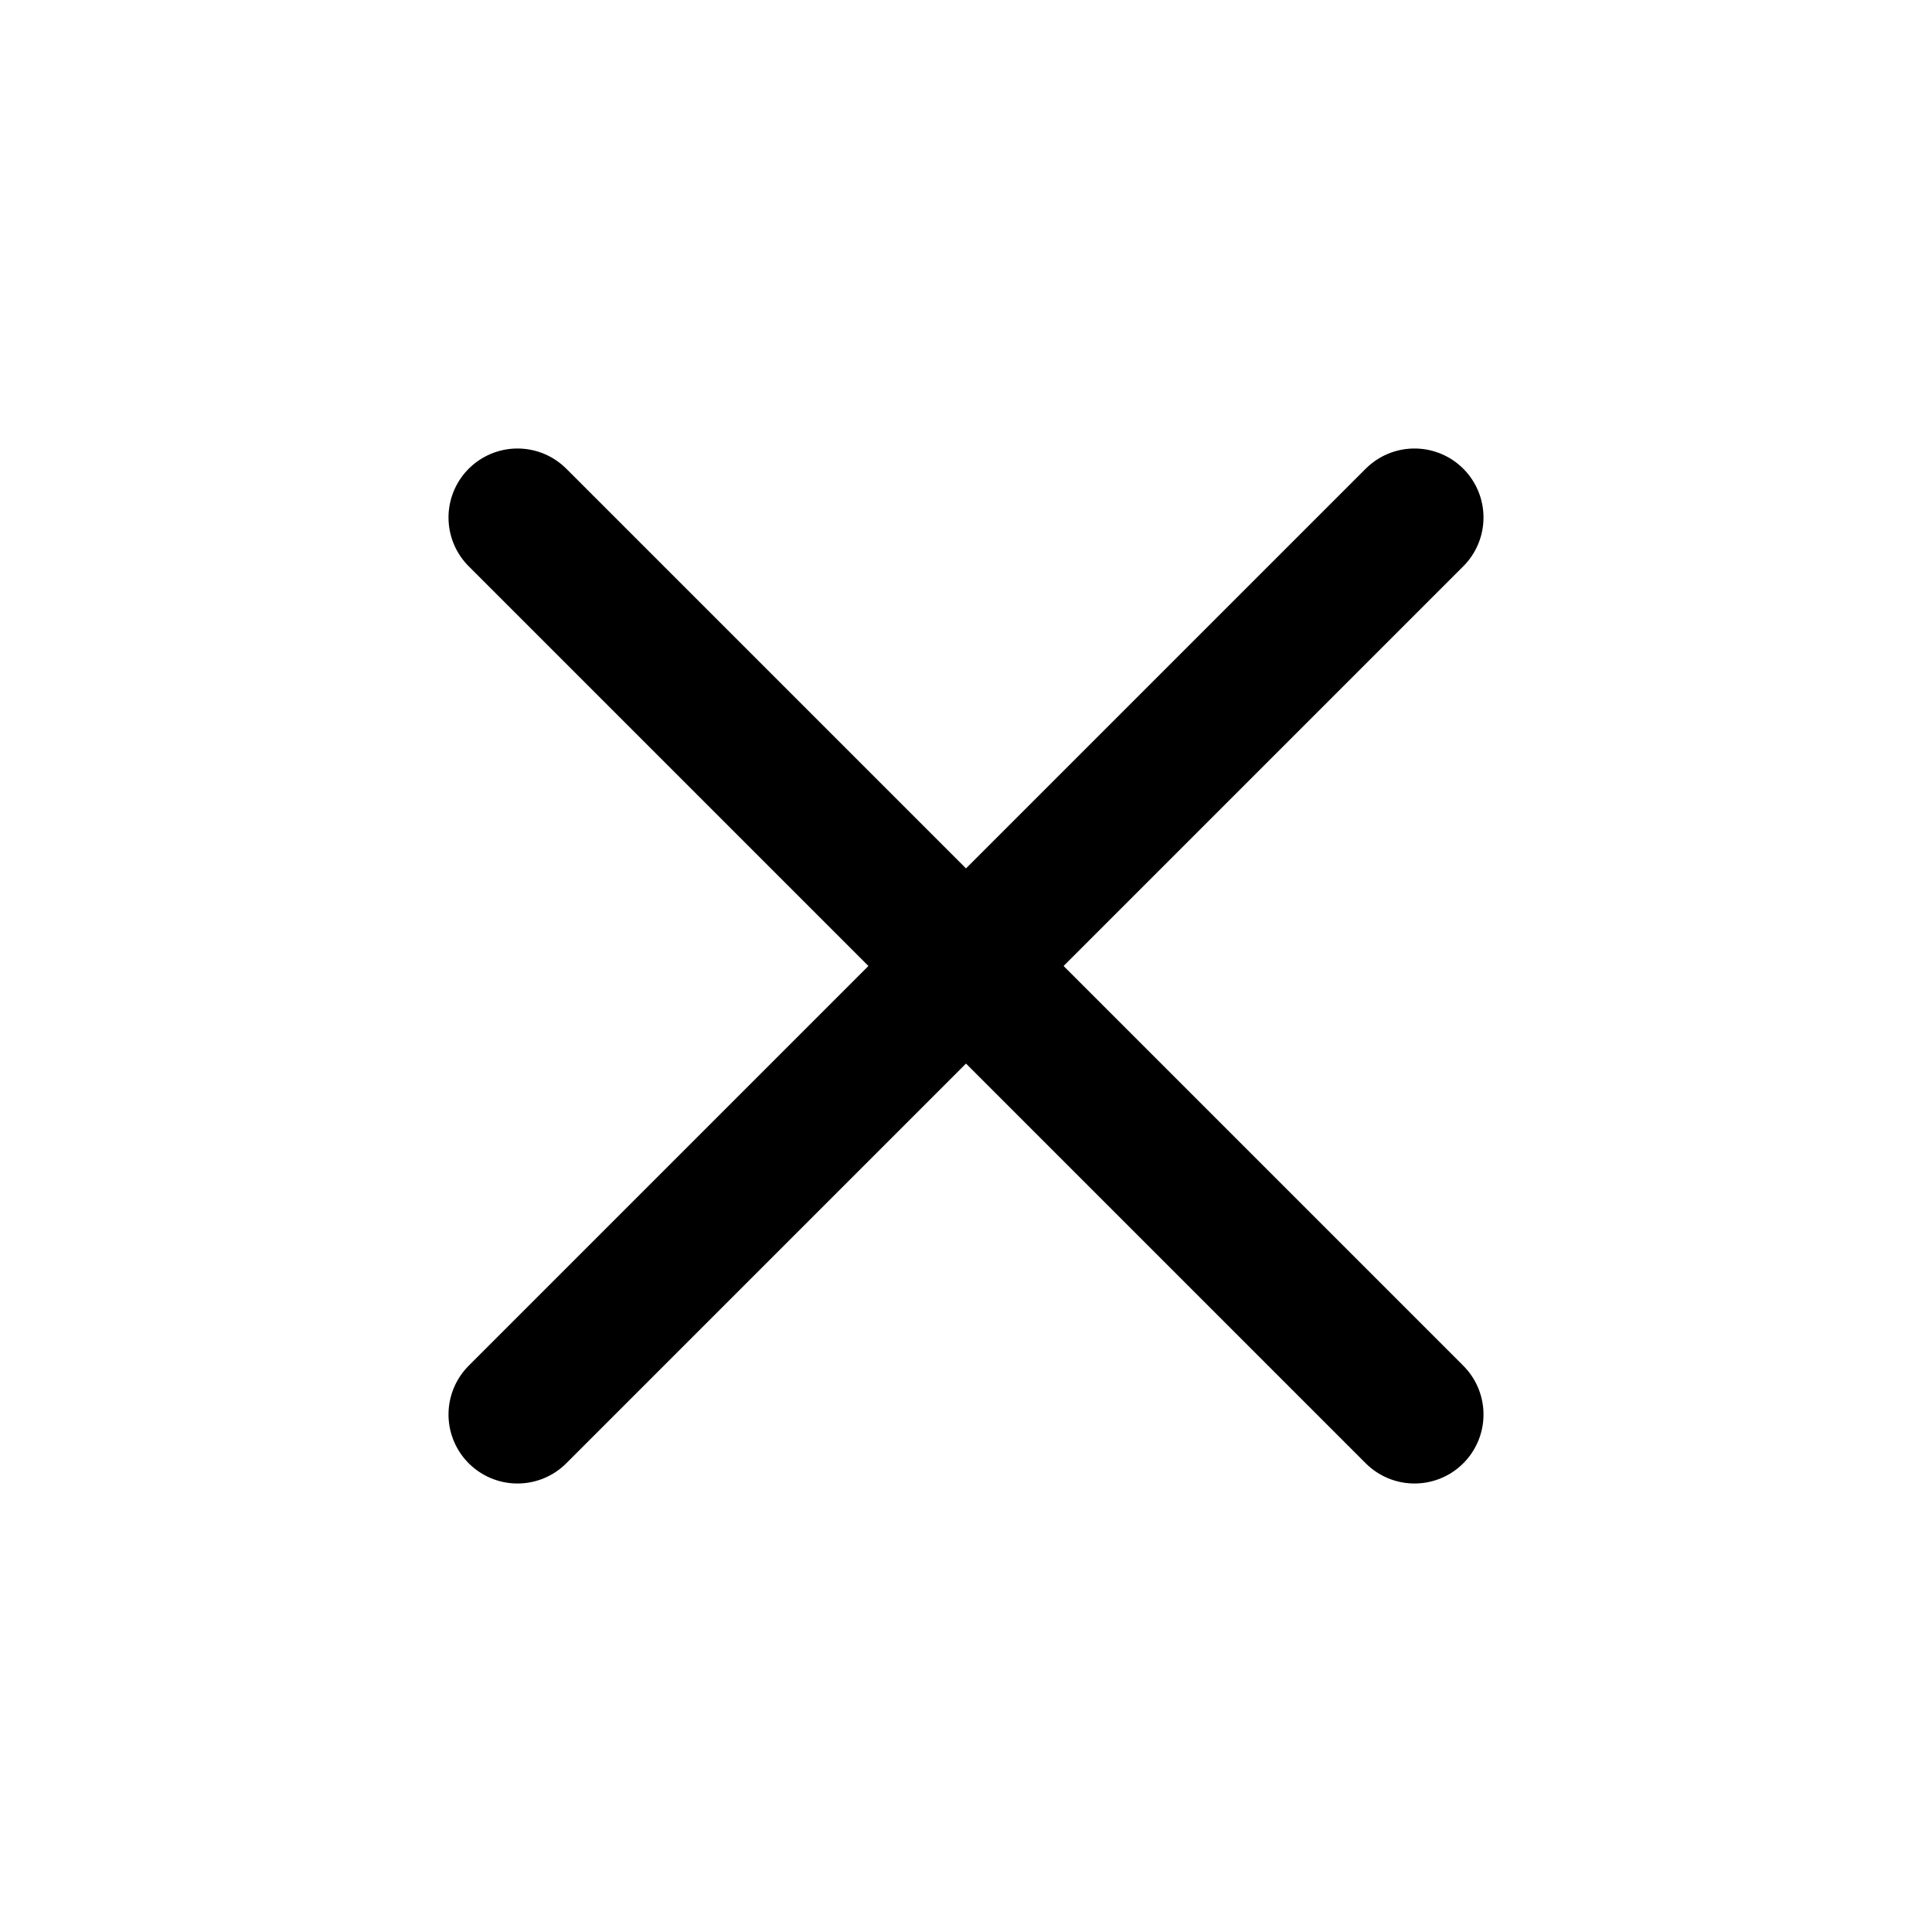
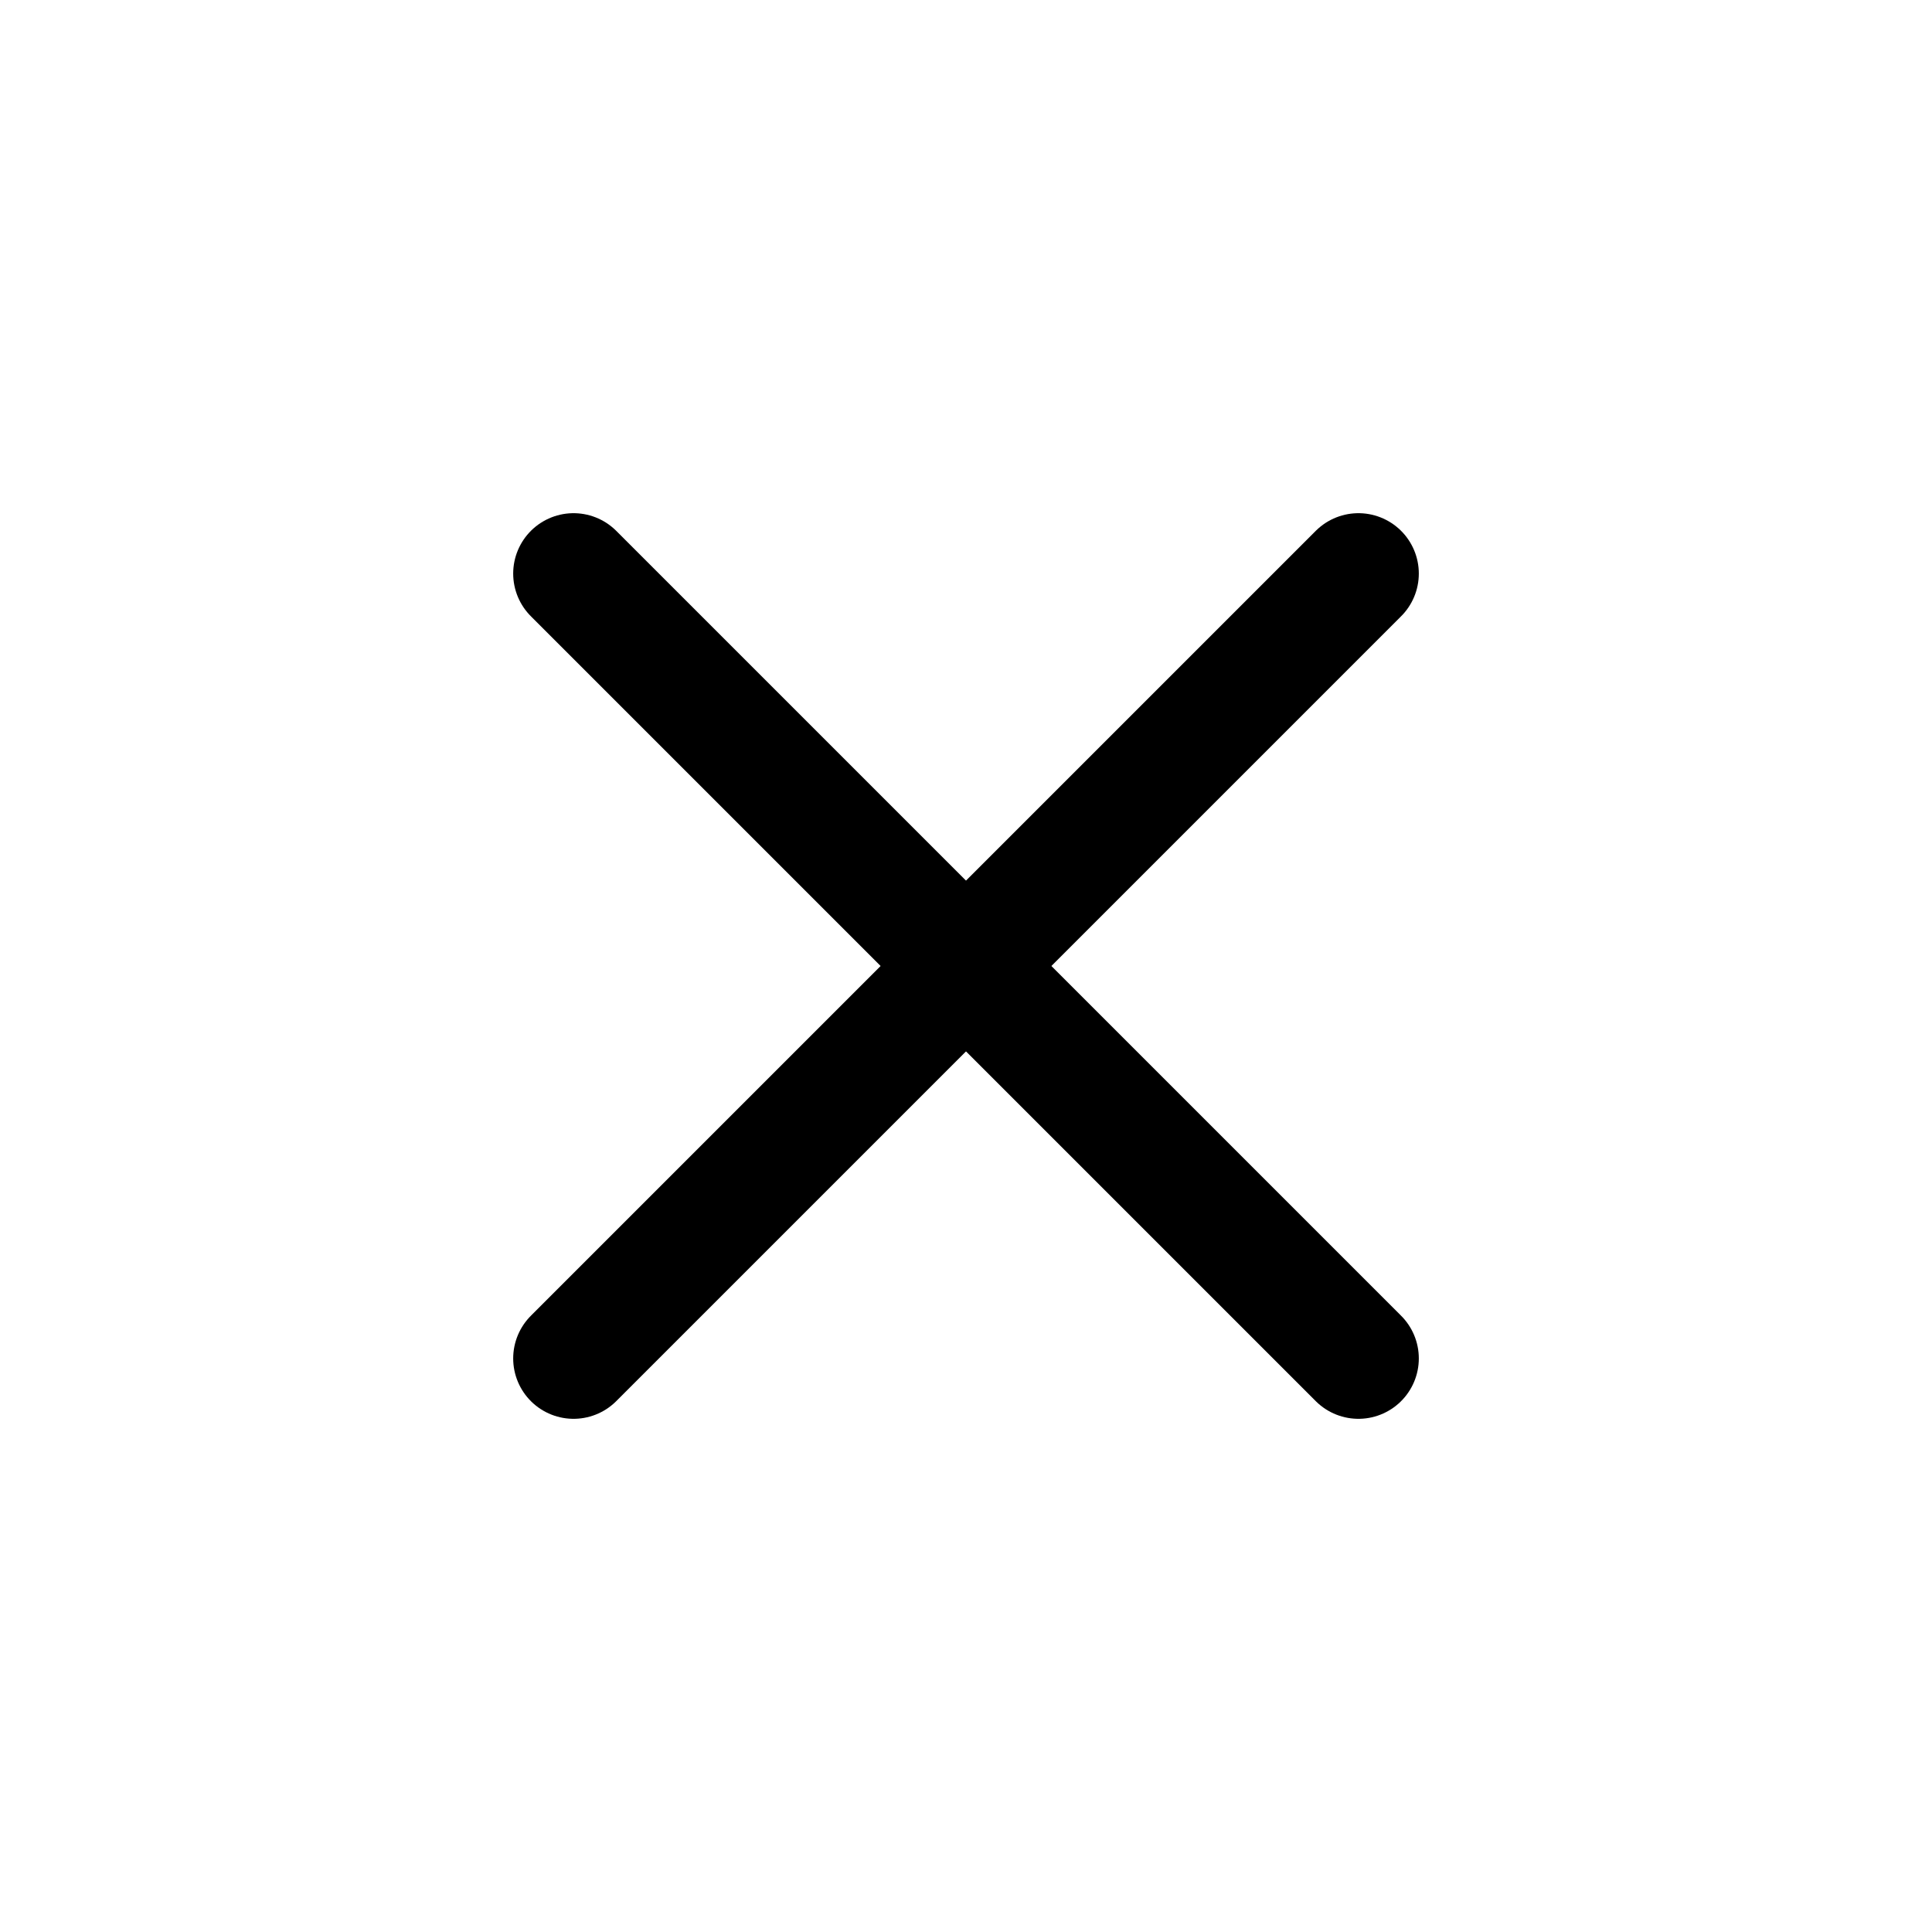
- <svg xmlns="http://www.w3.org/2000/svg" viewBox="-28 -28 56 56">
+ <svg xmlns="http://www.w3.org/2000/svg" viewBox="-32 -32 64 64">
  <g stroke-width="4" stroke="currentColor" stroke-linecap="round">
    <line x1="-13" y1="-13" x2="13" y2="13" />
    <line x1="-13" y1="13" x2="13" y2="-13" />
  </g>
</svg>
